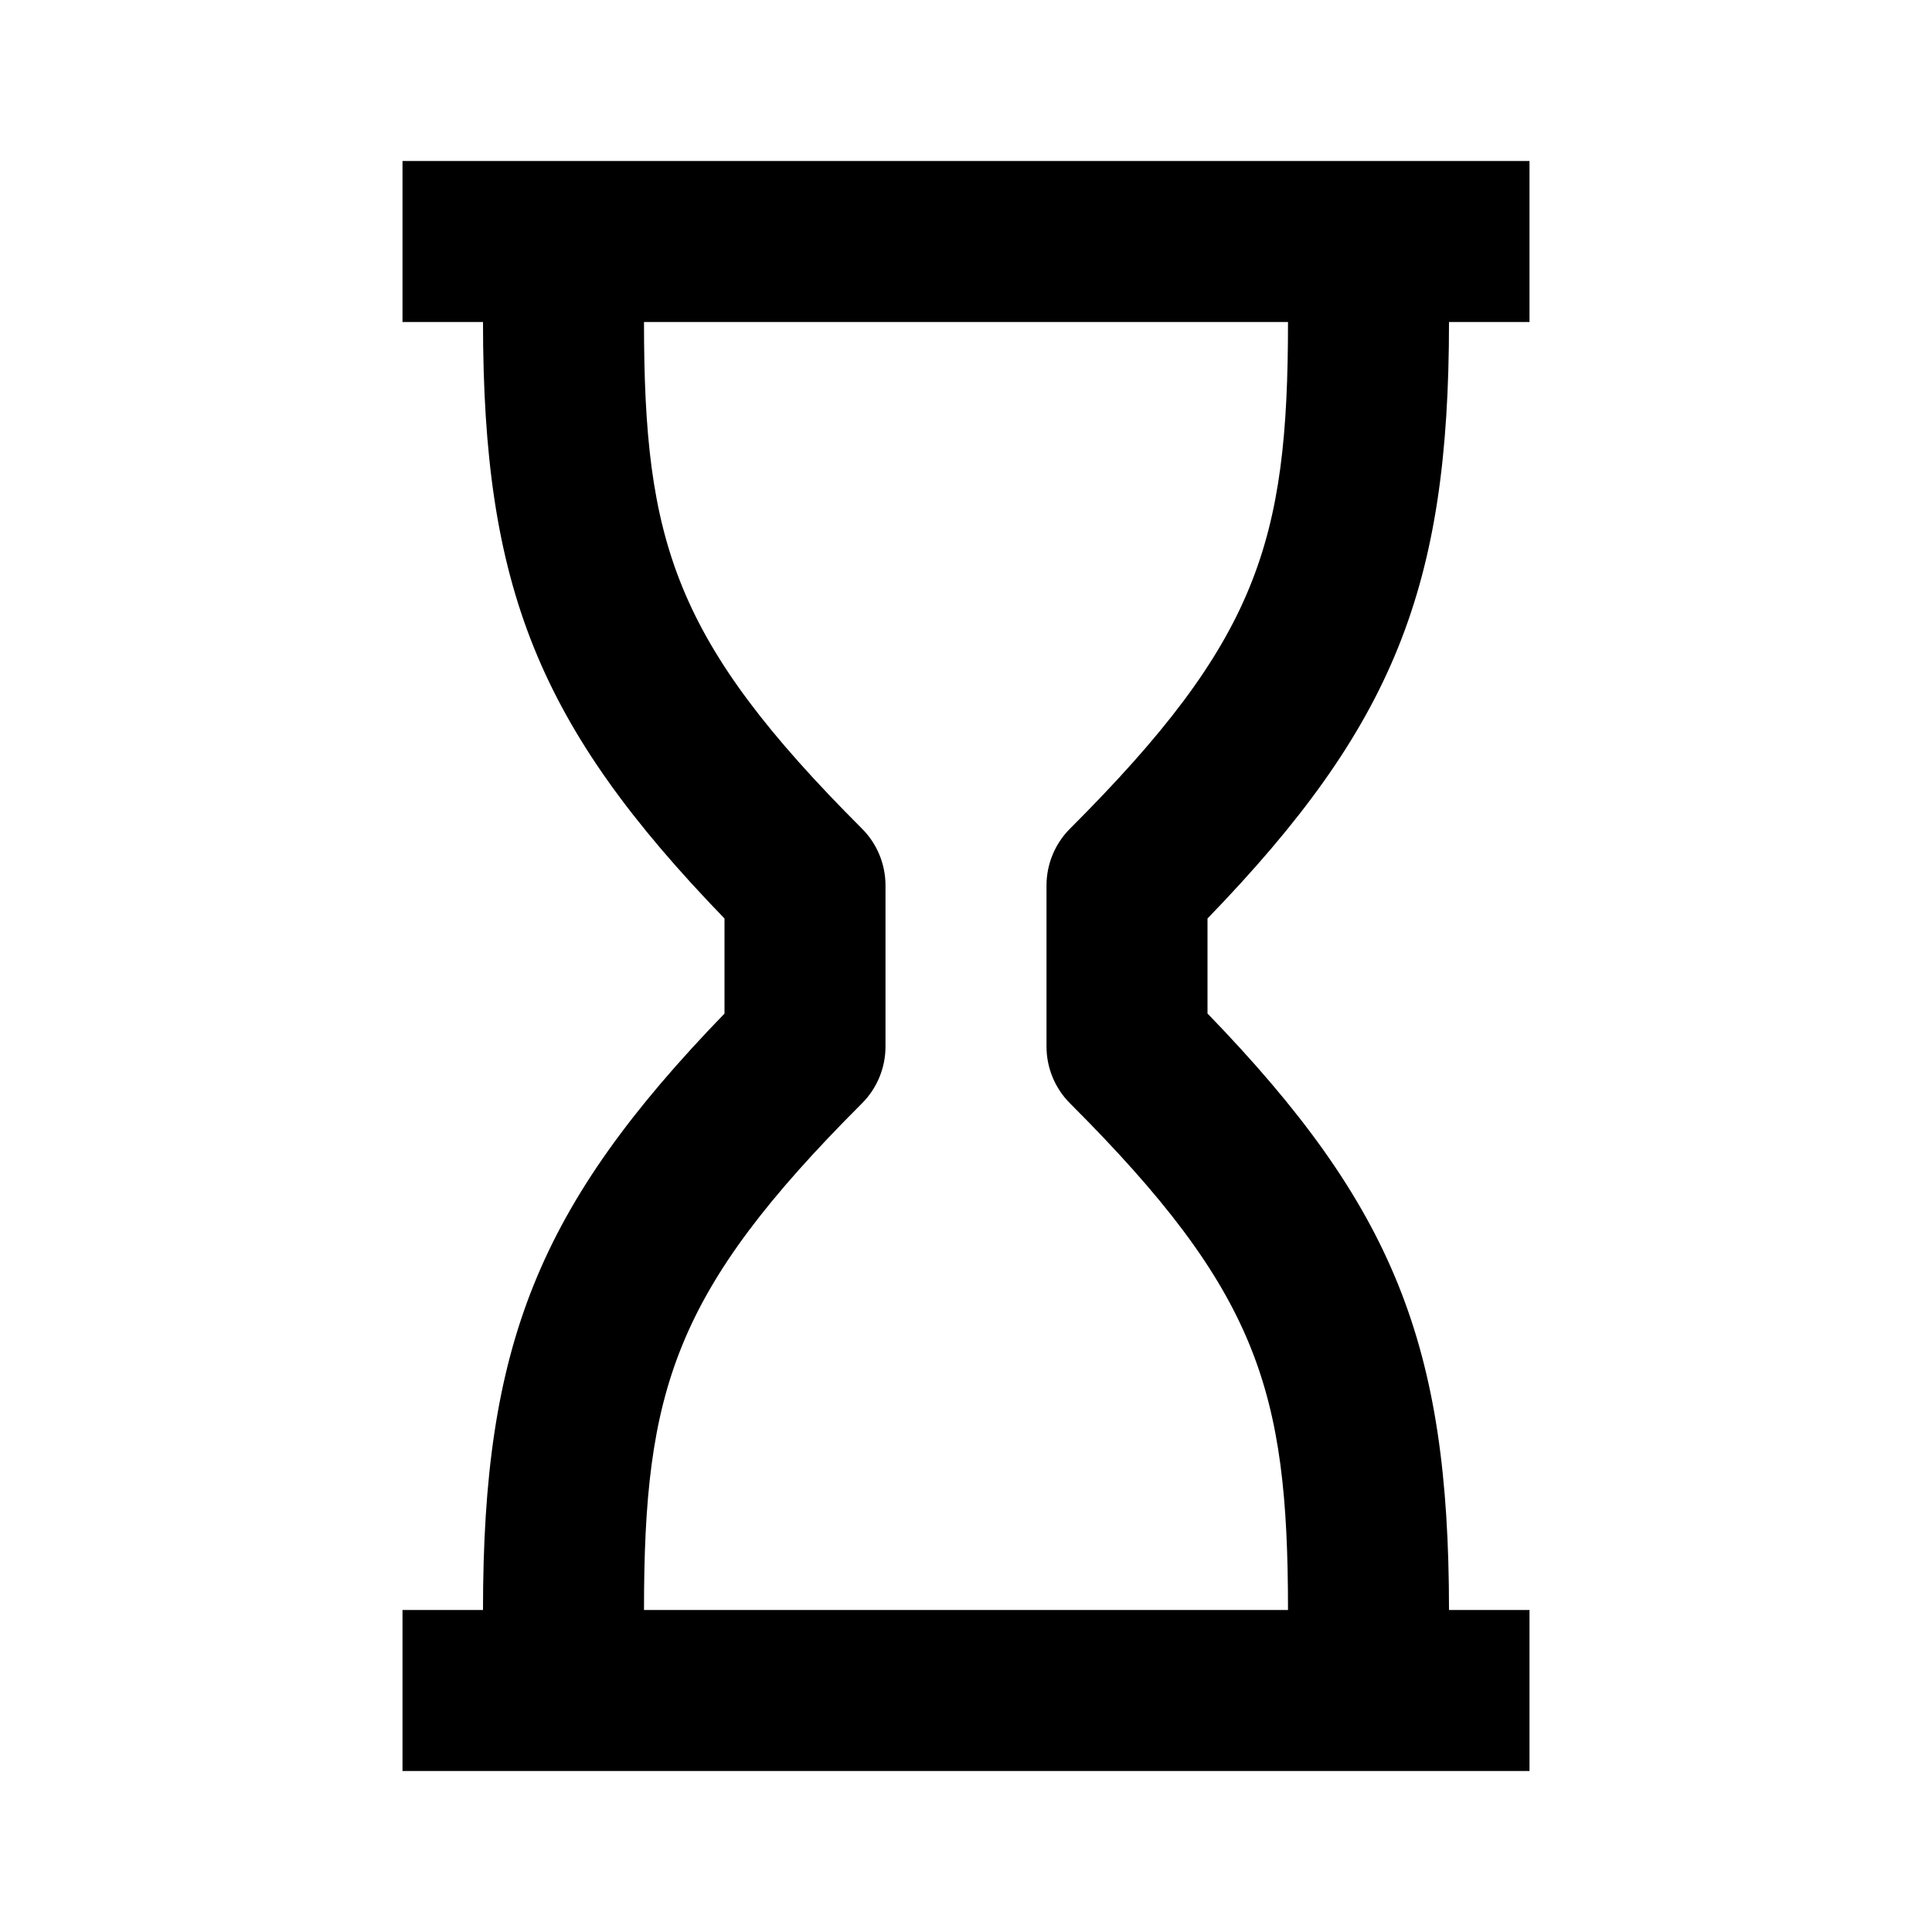
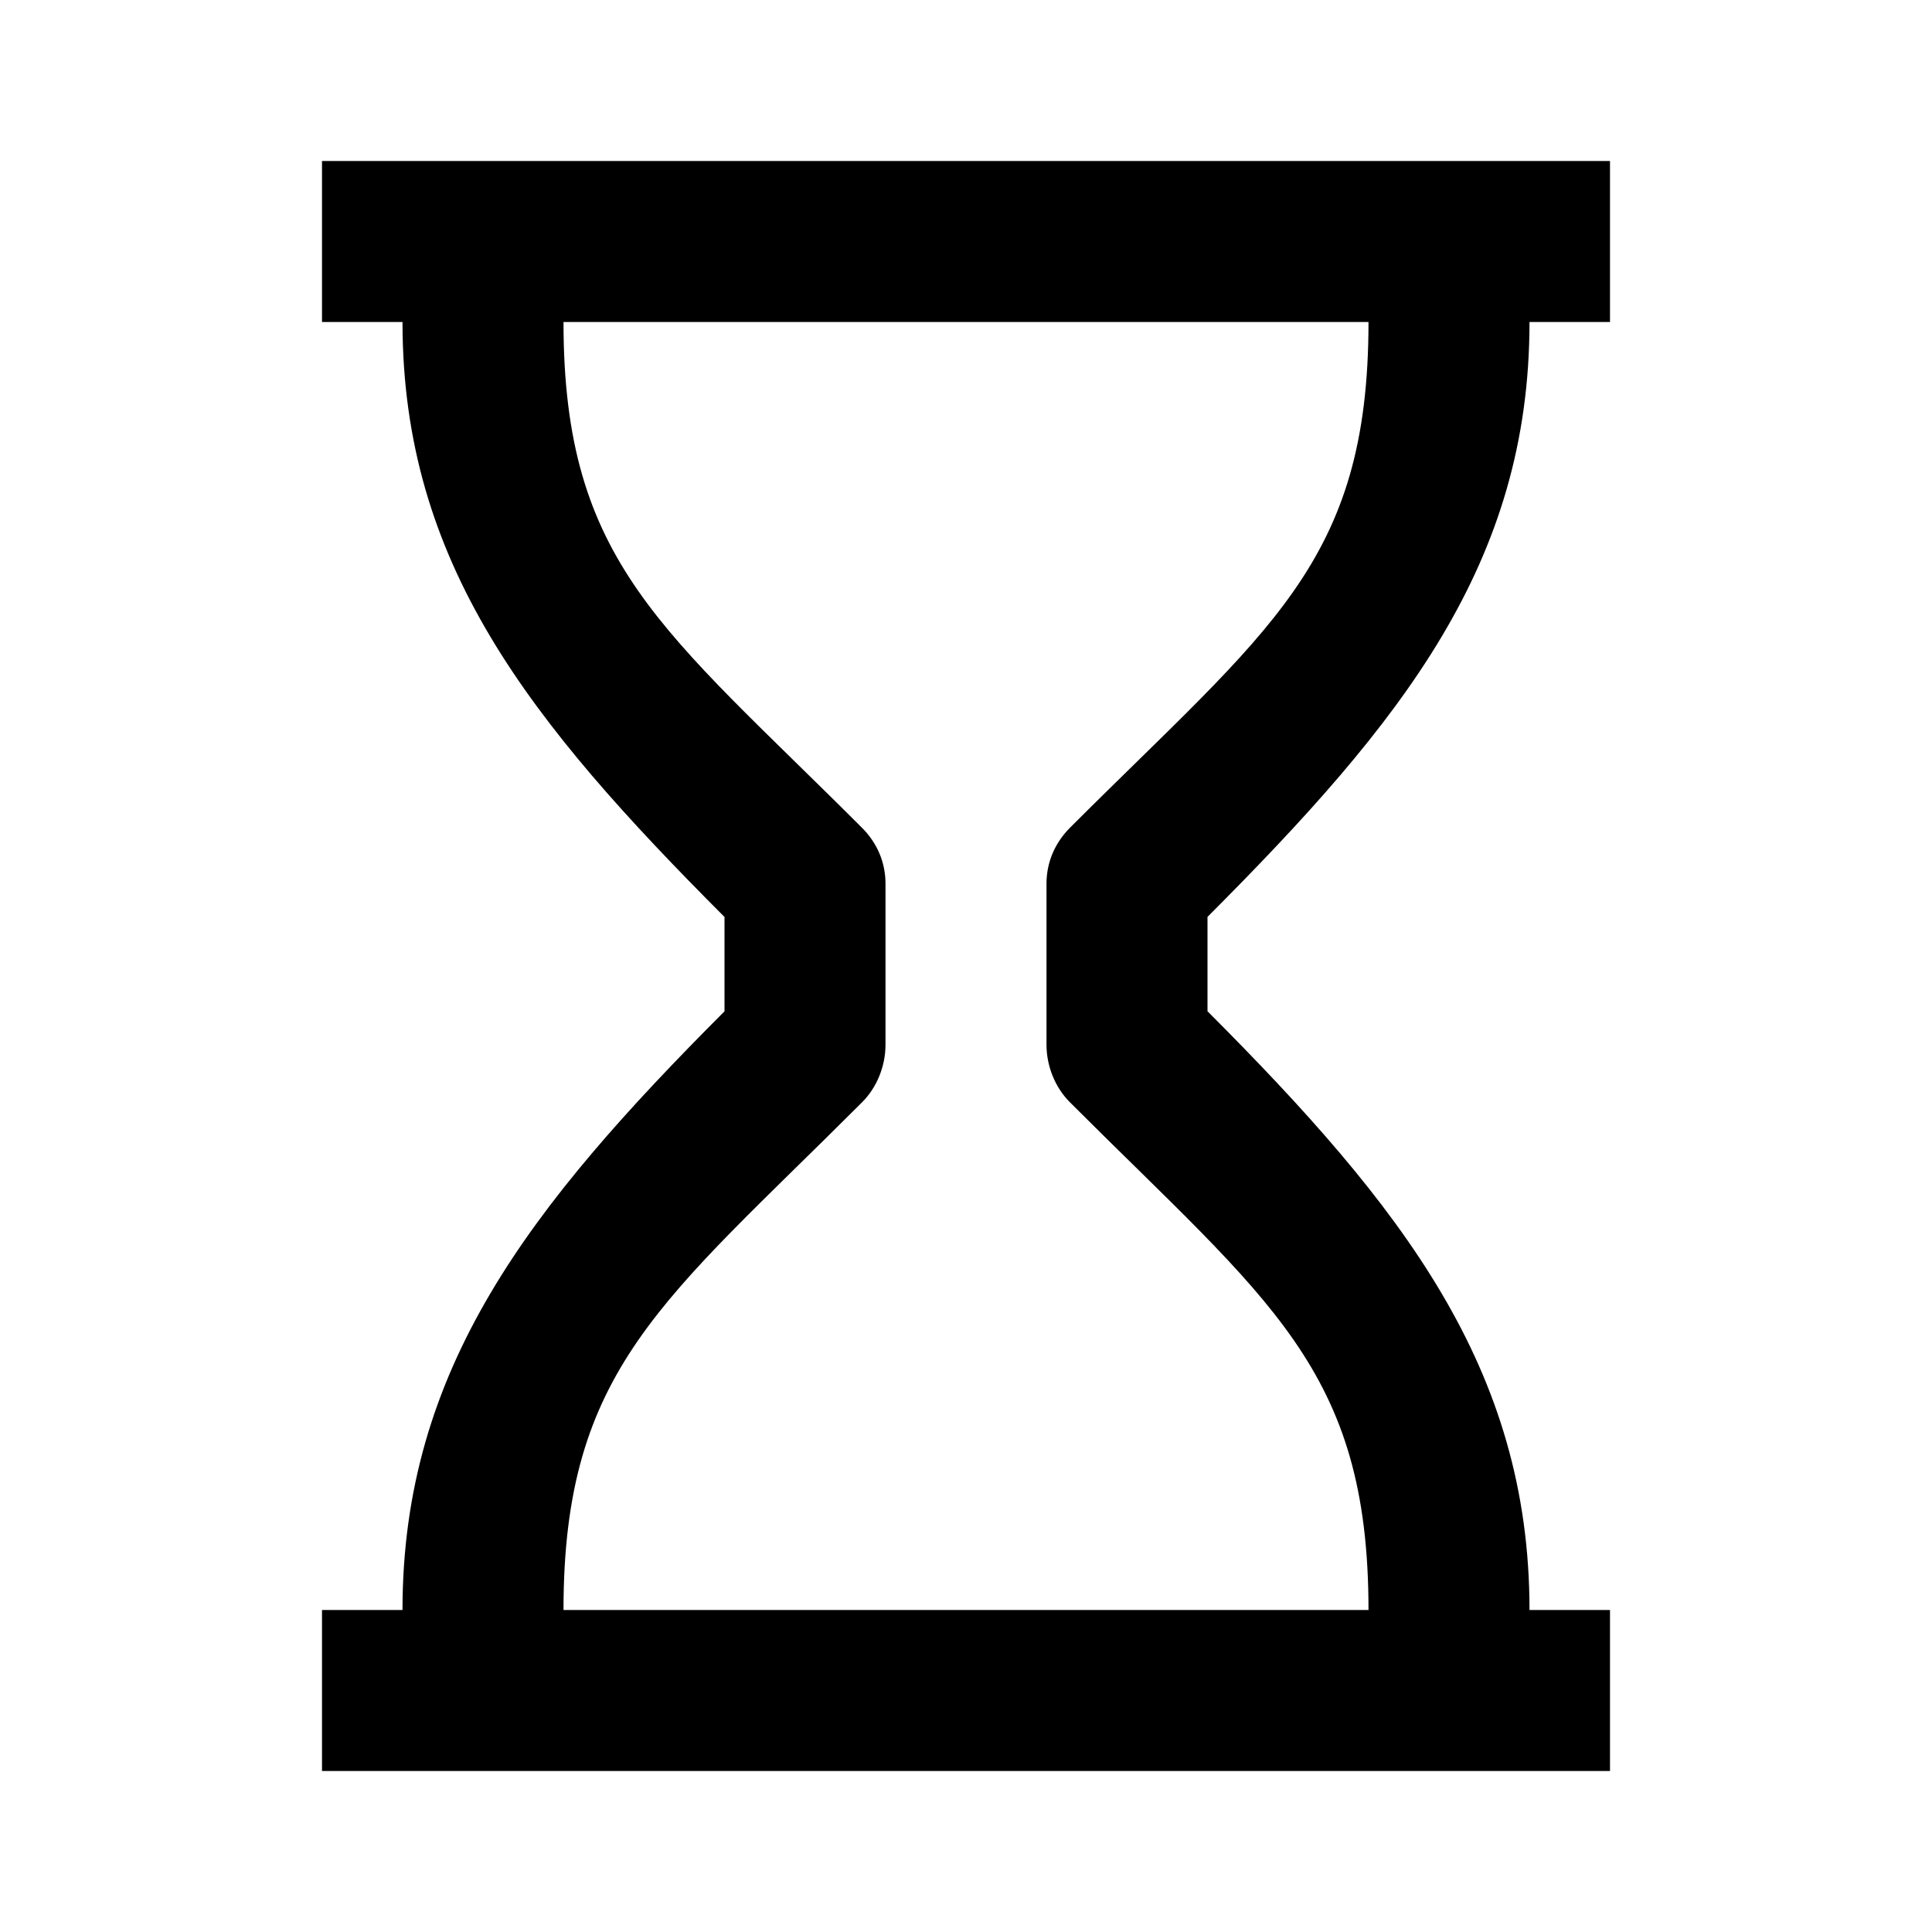
<svg xmlns="http://www.w3.org/2000/svg" width="24" height="24" viewBox="0 0 24 24">
-   <path d="M18,4h1V2h-2H7H5v2h1c0,3.29,0.682,5.014,3,7.41v1.181C6.682,14.986,6,16.71,6,20H5v2h2h10h2v-2h-1 c0-3.29-0.682-5.014-3-7.41V11.41C17.318,9.014,18,7.29,18,4z M13.293,13.707C15.627,16.041,16,17.266,16,20H8 c0-2.734,0.373-3.959,2.707-6.293C10.895,13.52,11,13.265,11,13v-2c0-0.265-0.105-0.52-0.293-0.707C8.373,7.959,8,6.734,8,4h8 c0,2.734-0.373,3.959-2.707,6.293C13.105,10.48,13,10.735,13,11v2C13,13.265,13.105,13.52,13.293,13.707z" />
+   <path d="M19,4h1V2H4v2h1c0,3,1.58,4.966,4,7.391v1.172C6.58,14.987,5,17,5,20H4v2h16v-2h-1c0-3-1.58-5.013-4-7.438v-1.172 C17.42,8.966,19,7,19,4z M13.293,13.695C15.761,16.164,17,17,17,20H7c0-3,1.239-3.836,3.707-6.305 C10.895,13.508,11,13.242,11,12.977v-2c0-0.266-0.105-0.508-0.293-0.695C8.239,7.813,7,7,7,4h10c0,3-1.239,3.813-3.707,6.281 C13.105,10.469,13,10.711,13,10.977v2C13,13.242,13.105,13.508,13.293,13.695z" />
</svg>
